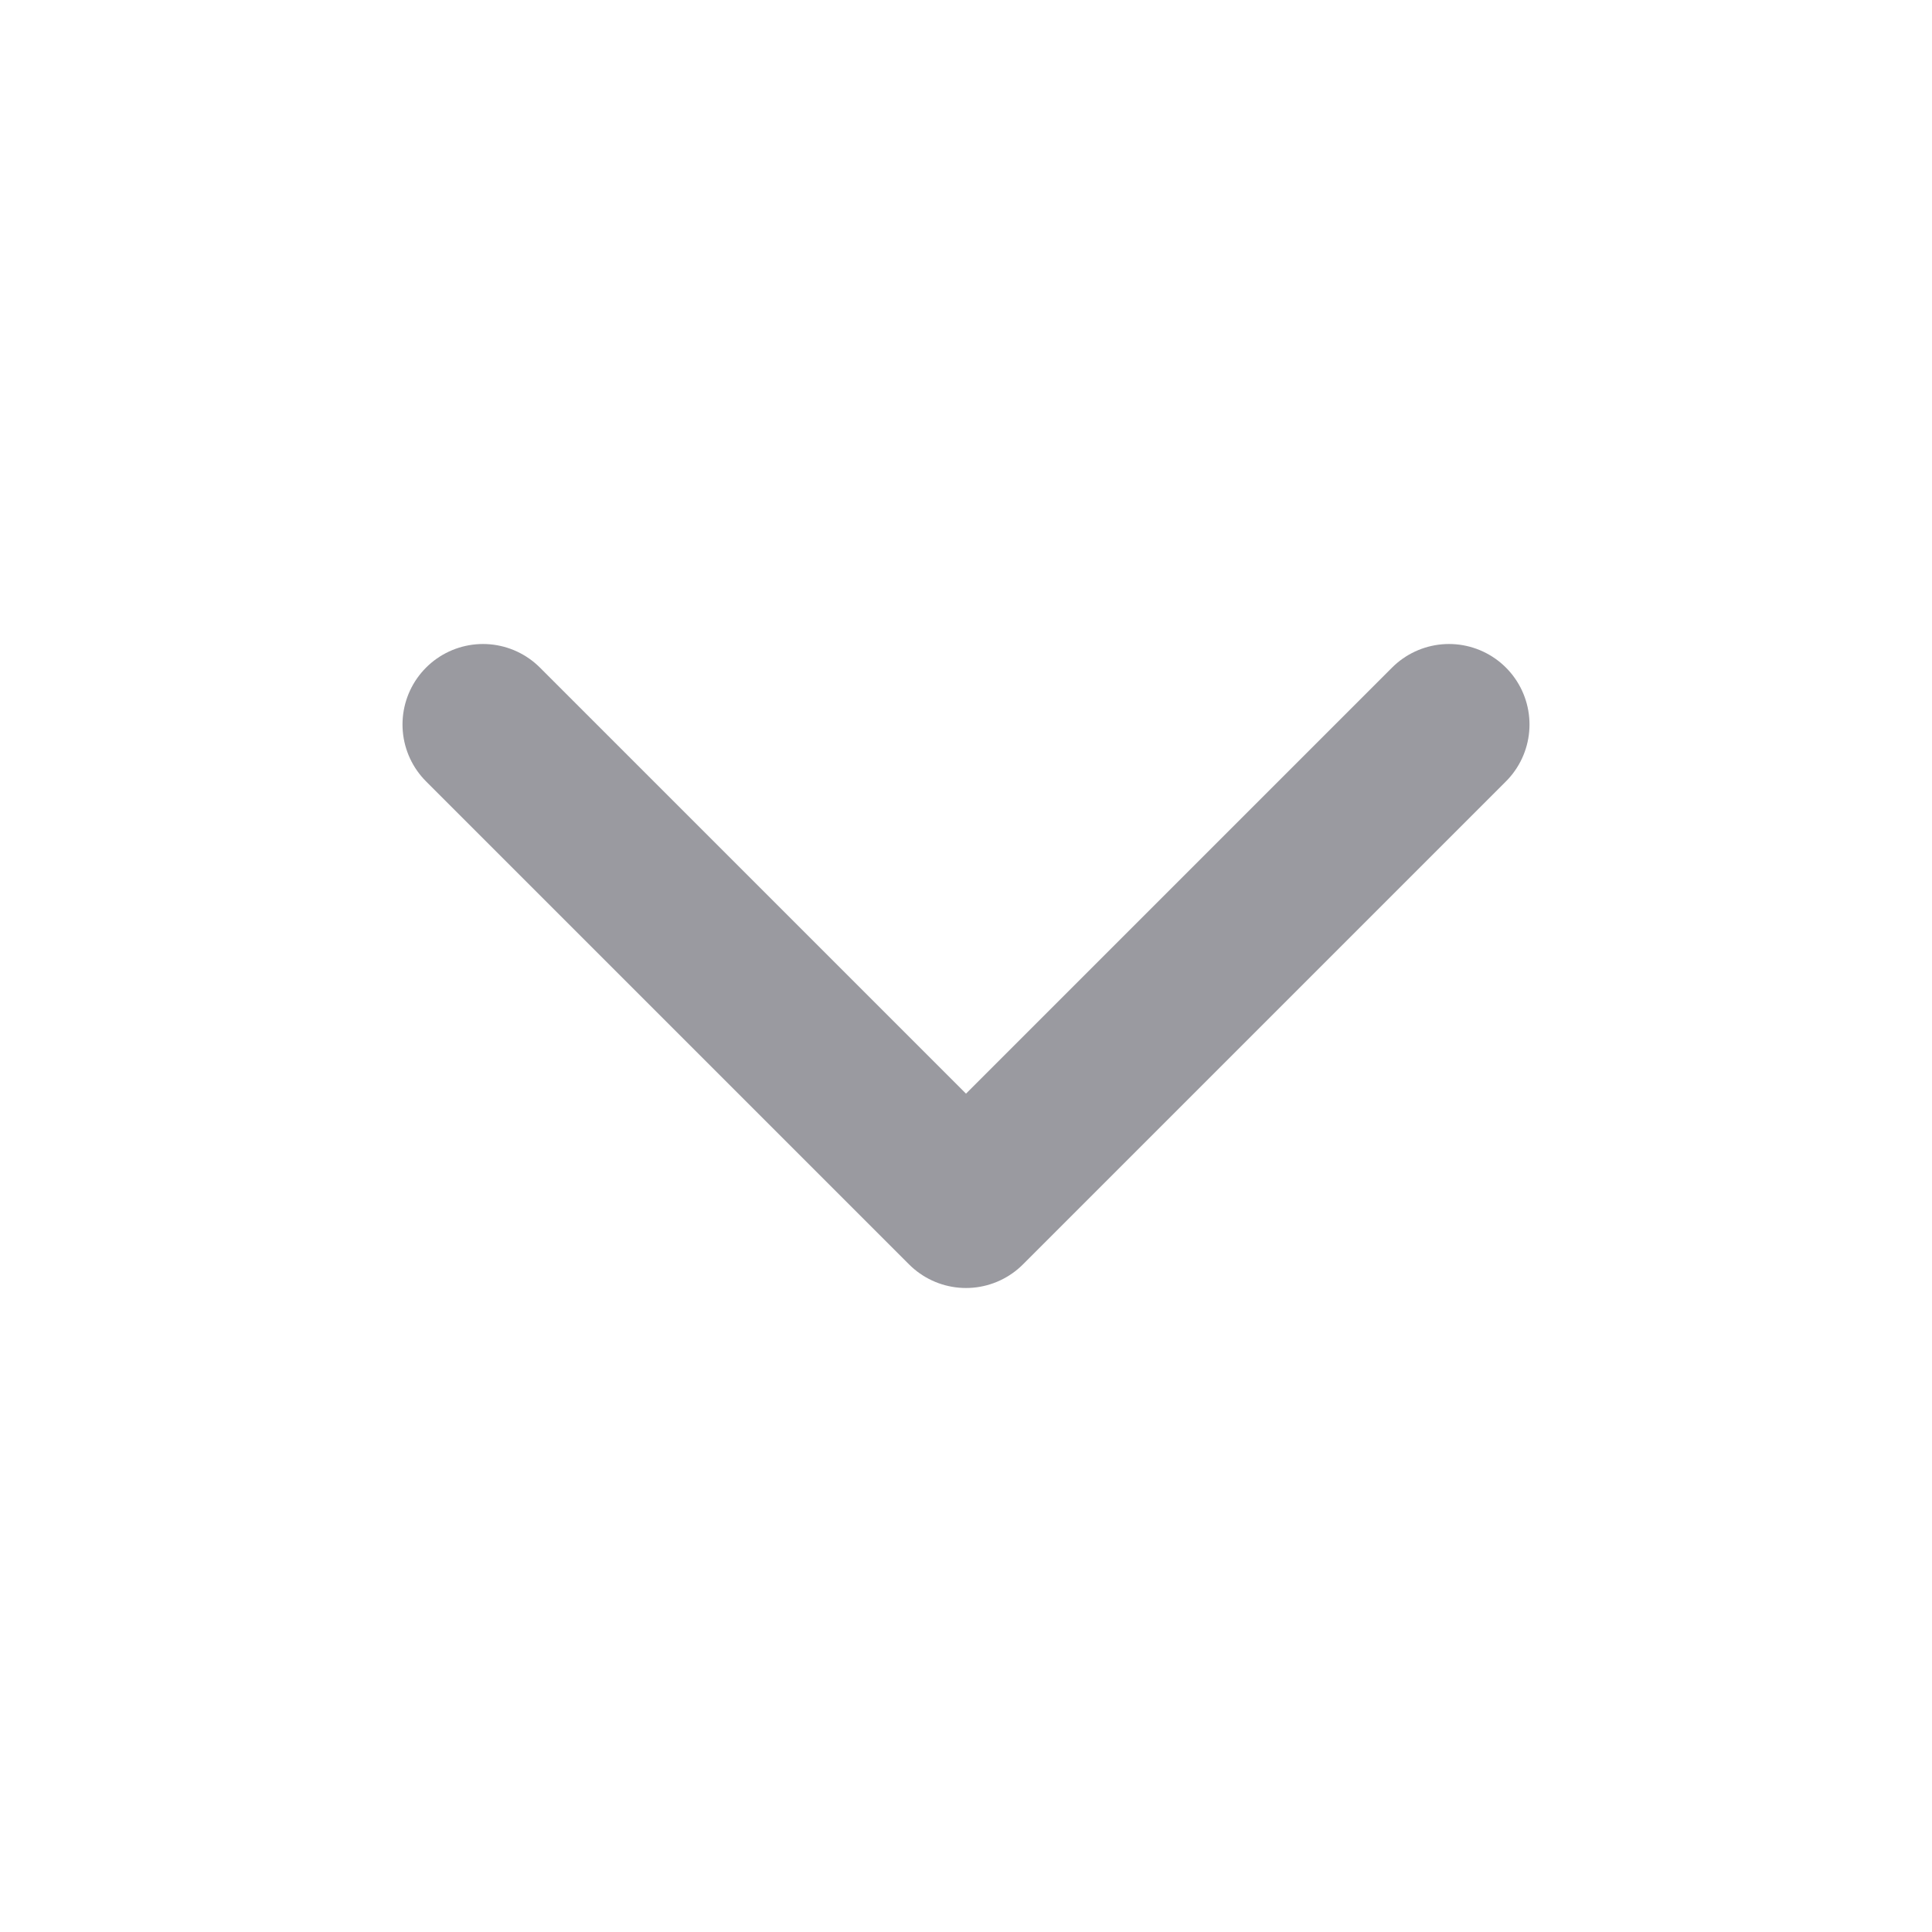
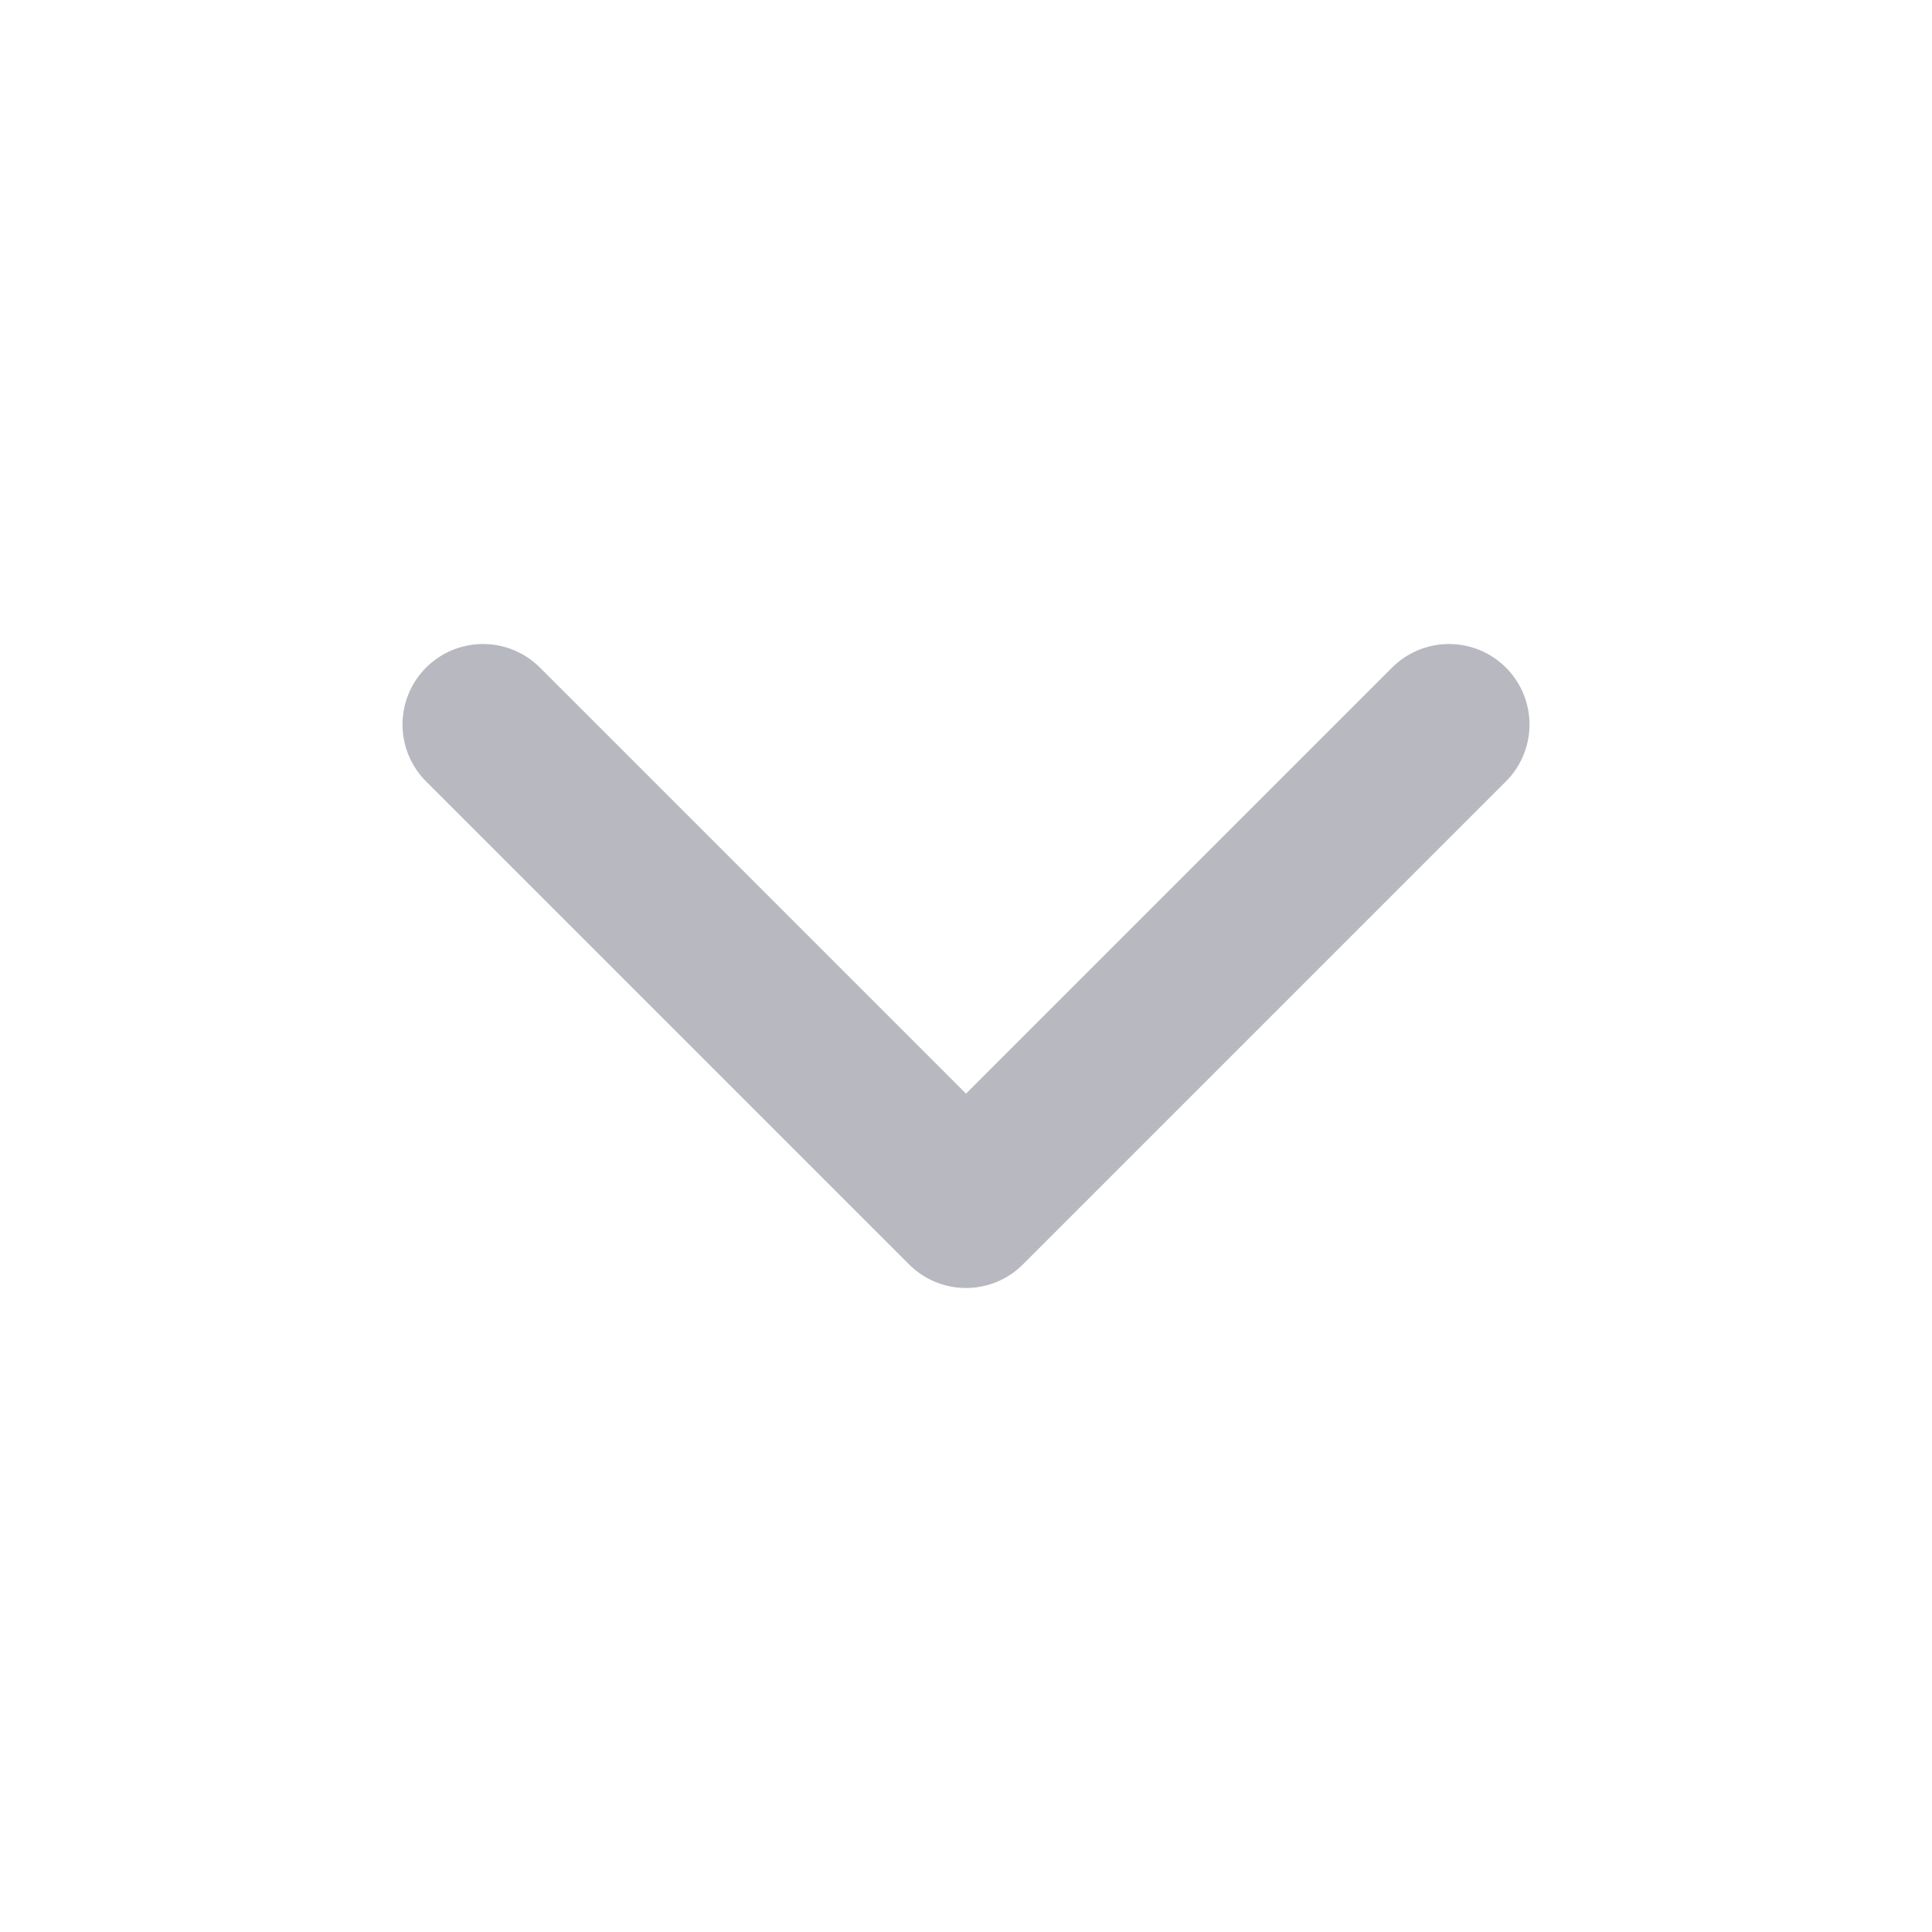
- <svg xmlns="http://www.w3.org/2000/svg" class="lucide lucide-chevron-down" width="24" height="24" viewBox="0 0 24 24" fill="none" stroke="#9a9aa0" stroke-width="2" stroke-linecap="round" stroke-linejoin="round">
+ <svg xmlns="http://www.w3.org/2000/svg" class="lucide lucide-chevron-down" width="24" height="24" viewBox="0 0 24 24" fill="none" stroke="#b8b8c0" stroke-width="2" stroke-linecap="round" stroke-linejoin="round">
  <path d="m6 9 6 6 6-6" />
</svg>
